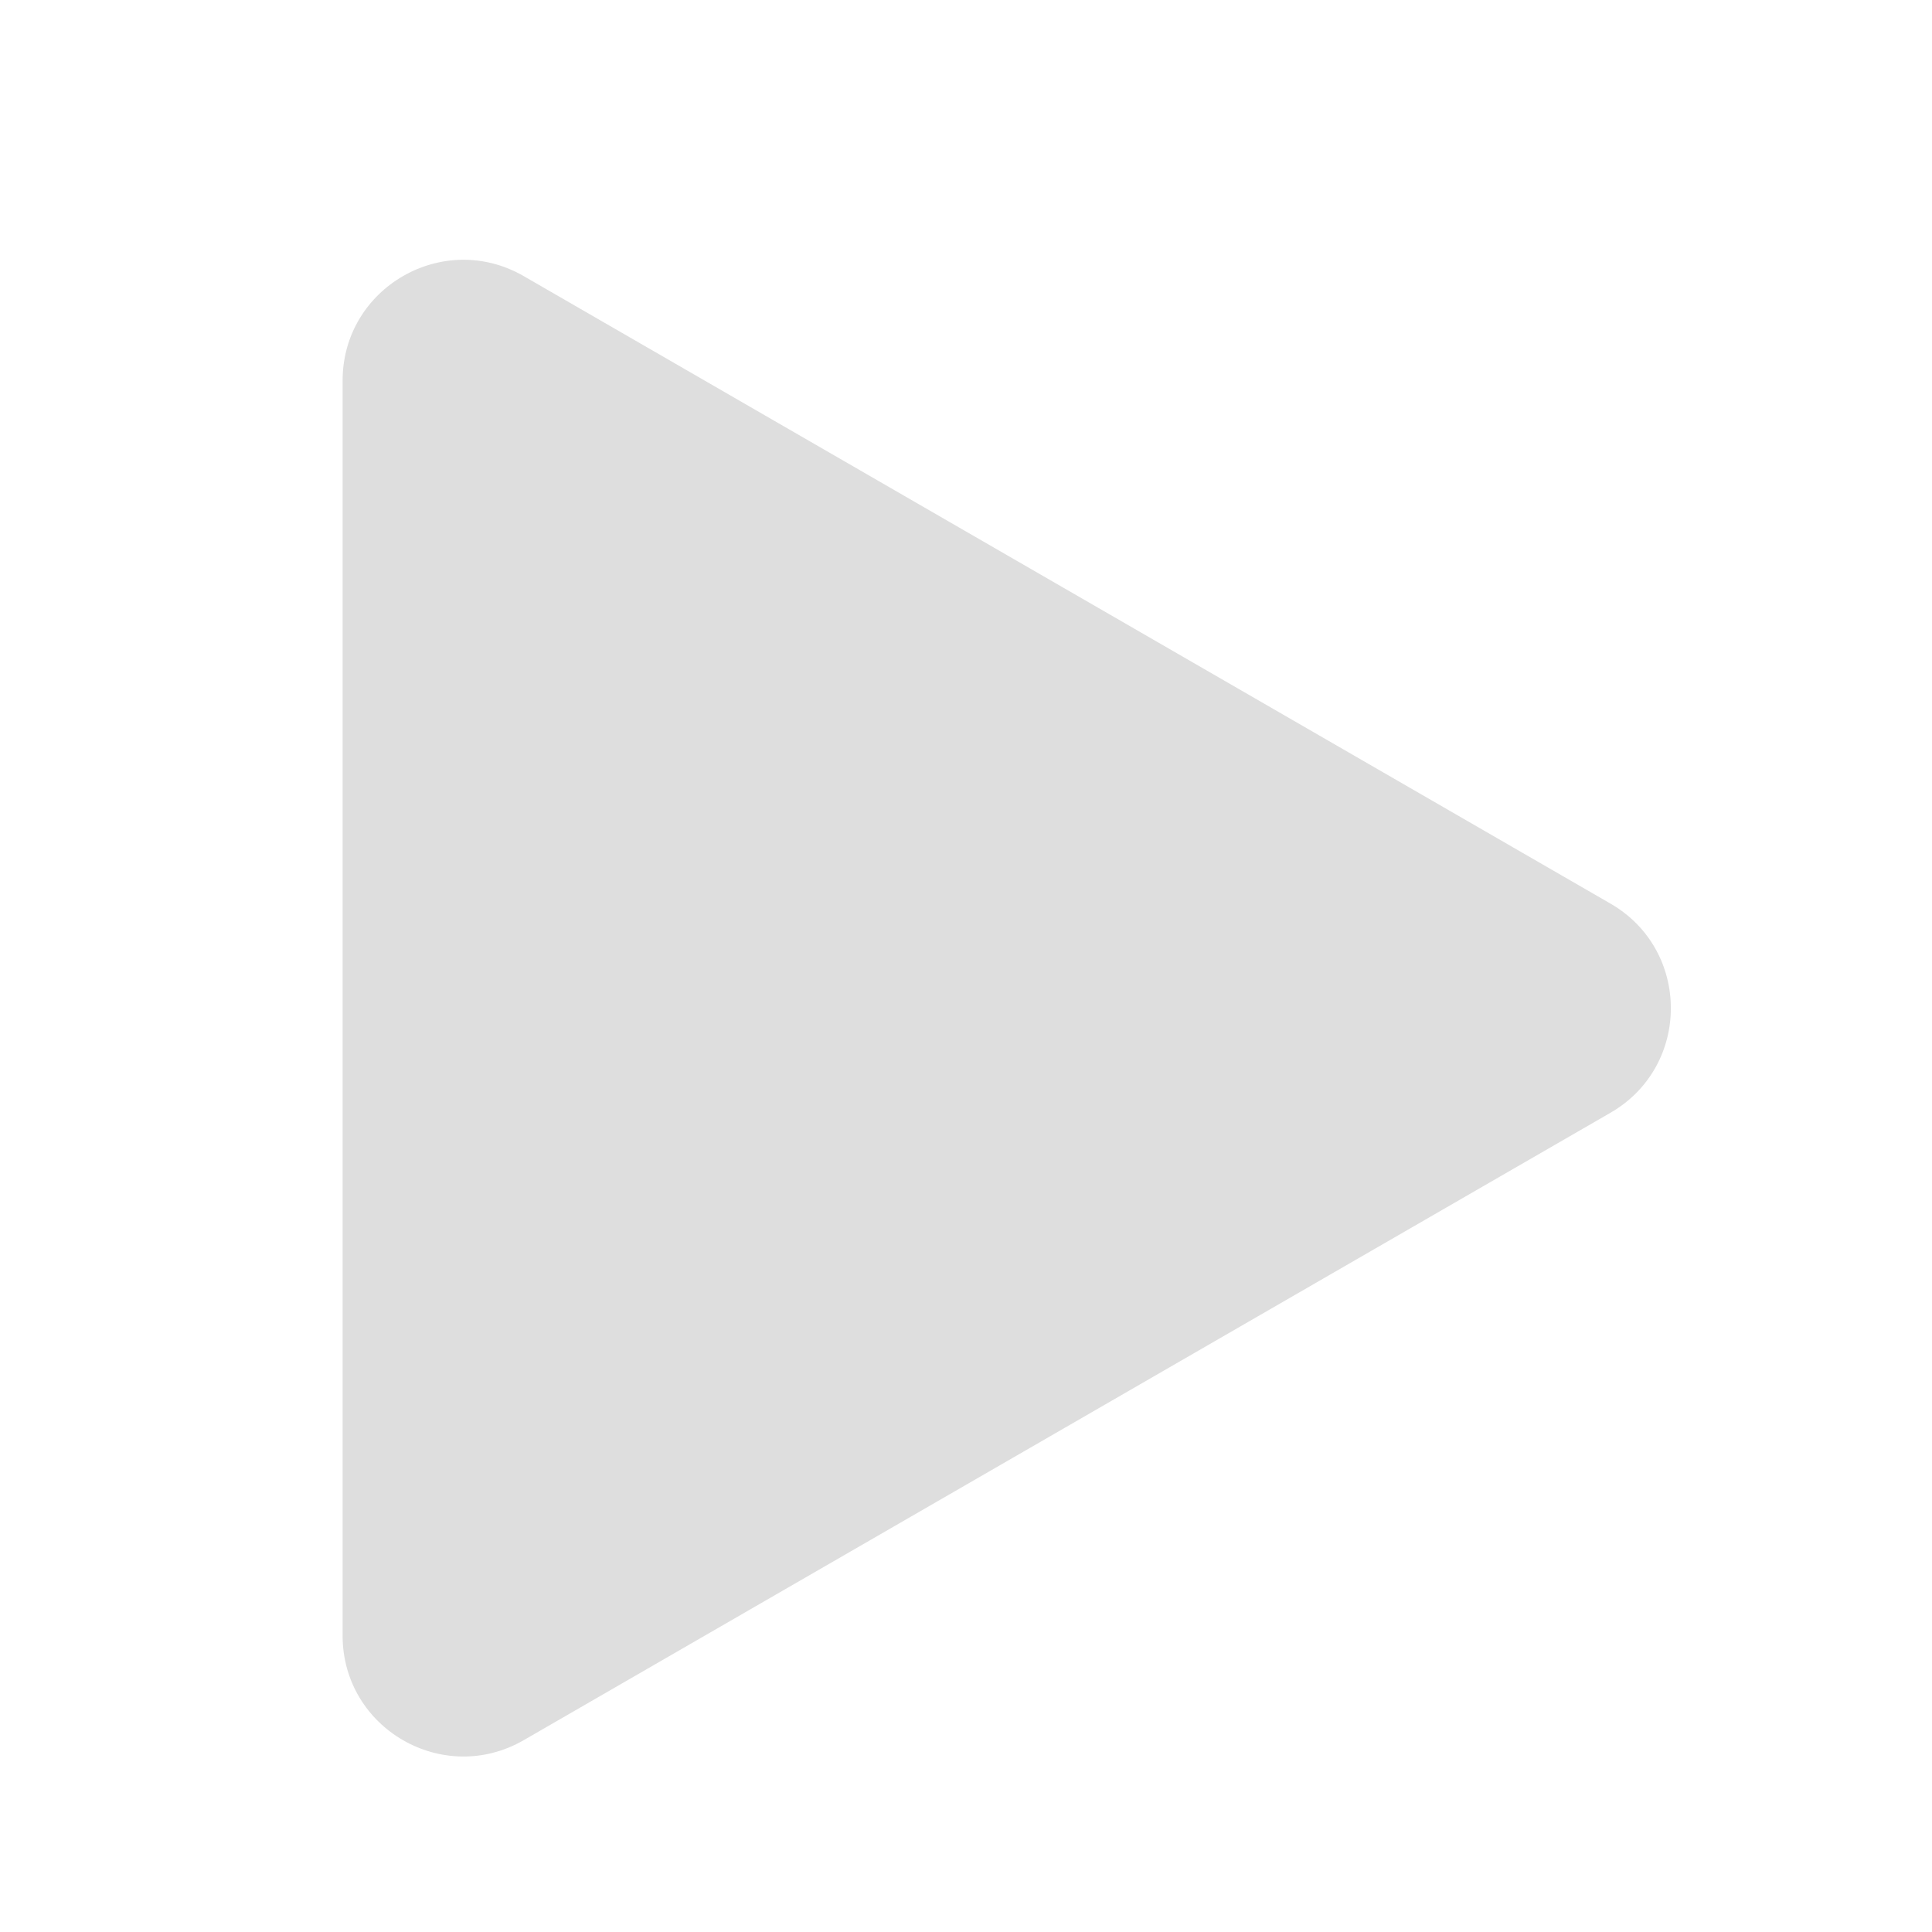
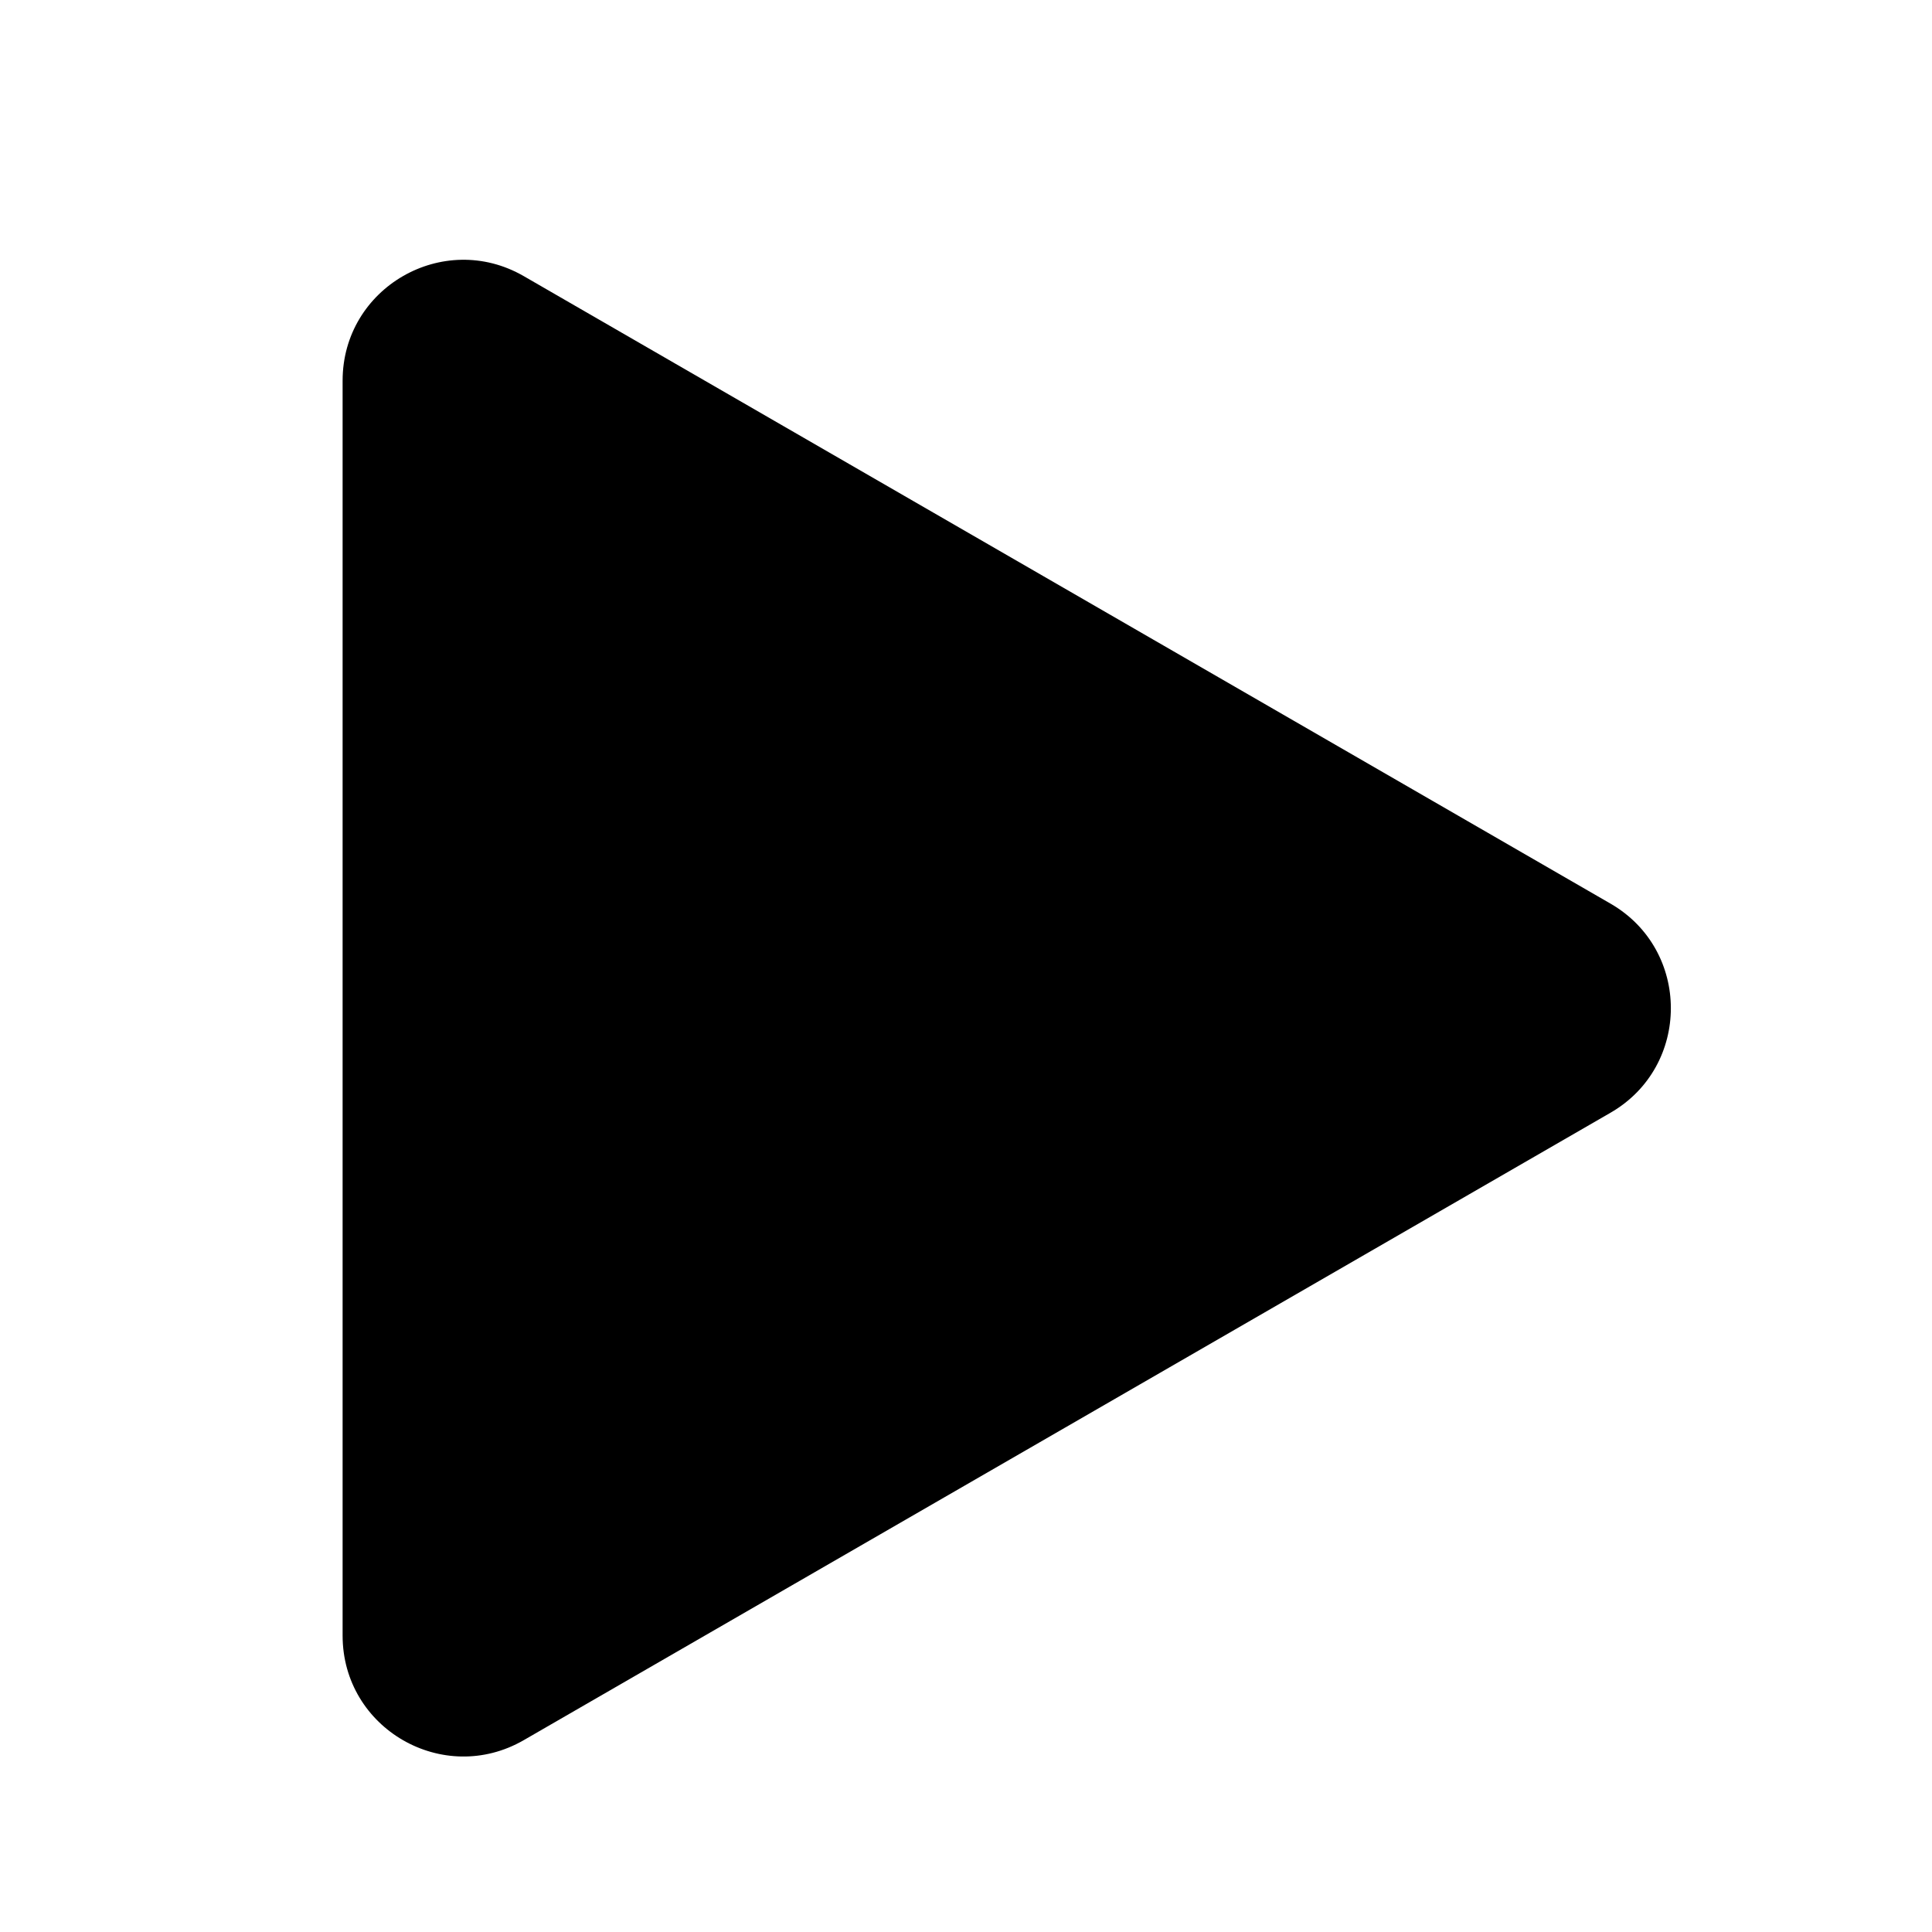
<svg xmlns="http://www.w3.org/2000/svg" width="24" height="24" viewBox="0 0 24 24" fill="none" version="1.1" id="svg1">
  <defs id="defs1" />
-   <path d="M 6.506,3.43 20.006,11.225 c 1,0.577 1,2.021 0,2.598 l -13.5,7.794 c -1,0.577 -2.25,-0.144 -2.25,-1.299 V 4.729 c 0,-1.155 1.25,-1.876 2.25,-1.299 z" style="clip-rule:evenodd;fill:#dedede;fill-rule:evenodd;fill-opacity:1" id="path1" />
+   <path d="M 6.506,3.43 20.006,11.225 c 1,0.577 1,2.021 0,2.598 l -13.5,7.794 c -1,0.577 -2.25,-0.144 -2.25,-1.299 V 4.729 c 0,-1.155 1.25,-1.876 2.25,-1.299 z" style="clip-rule:evenodd;fill:currentColor;fill-rule:evenodd;fill-opacity:1" id="path1" />
</svg>
